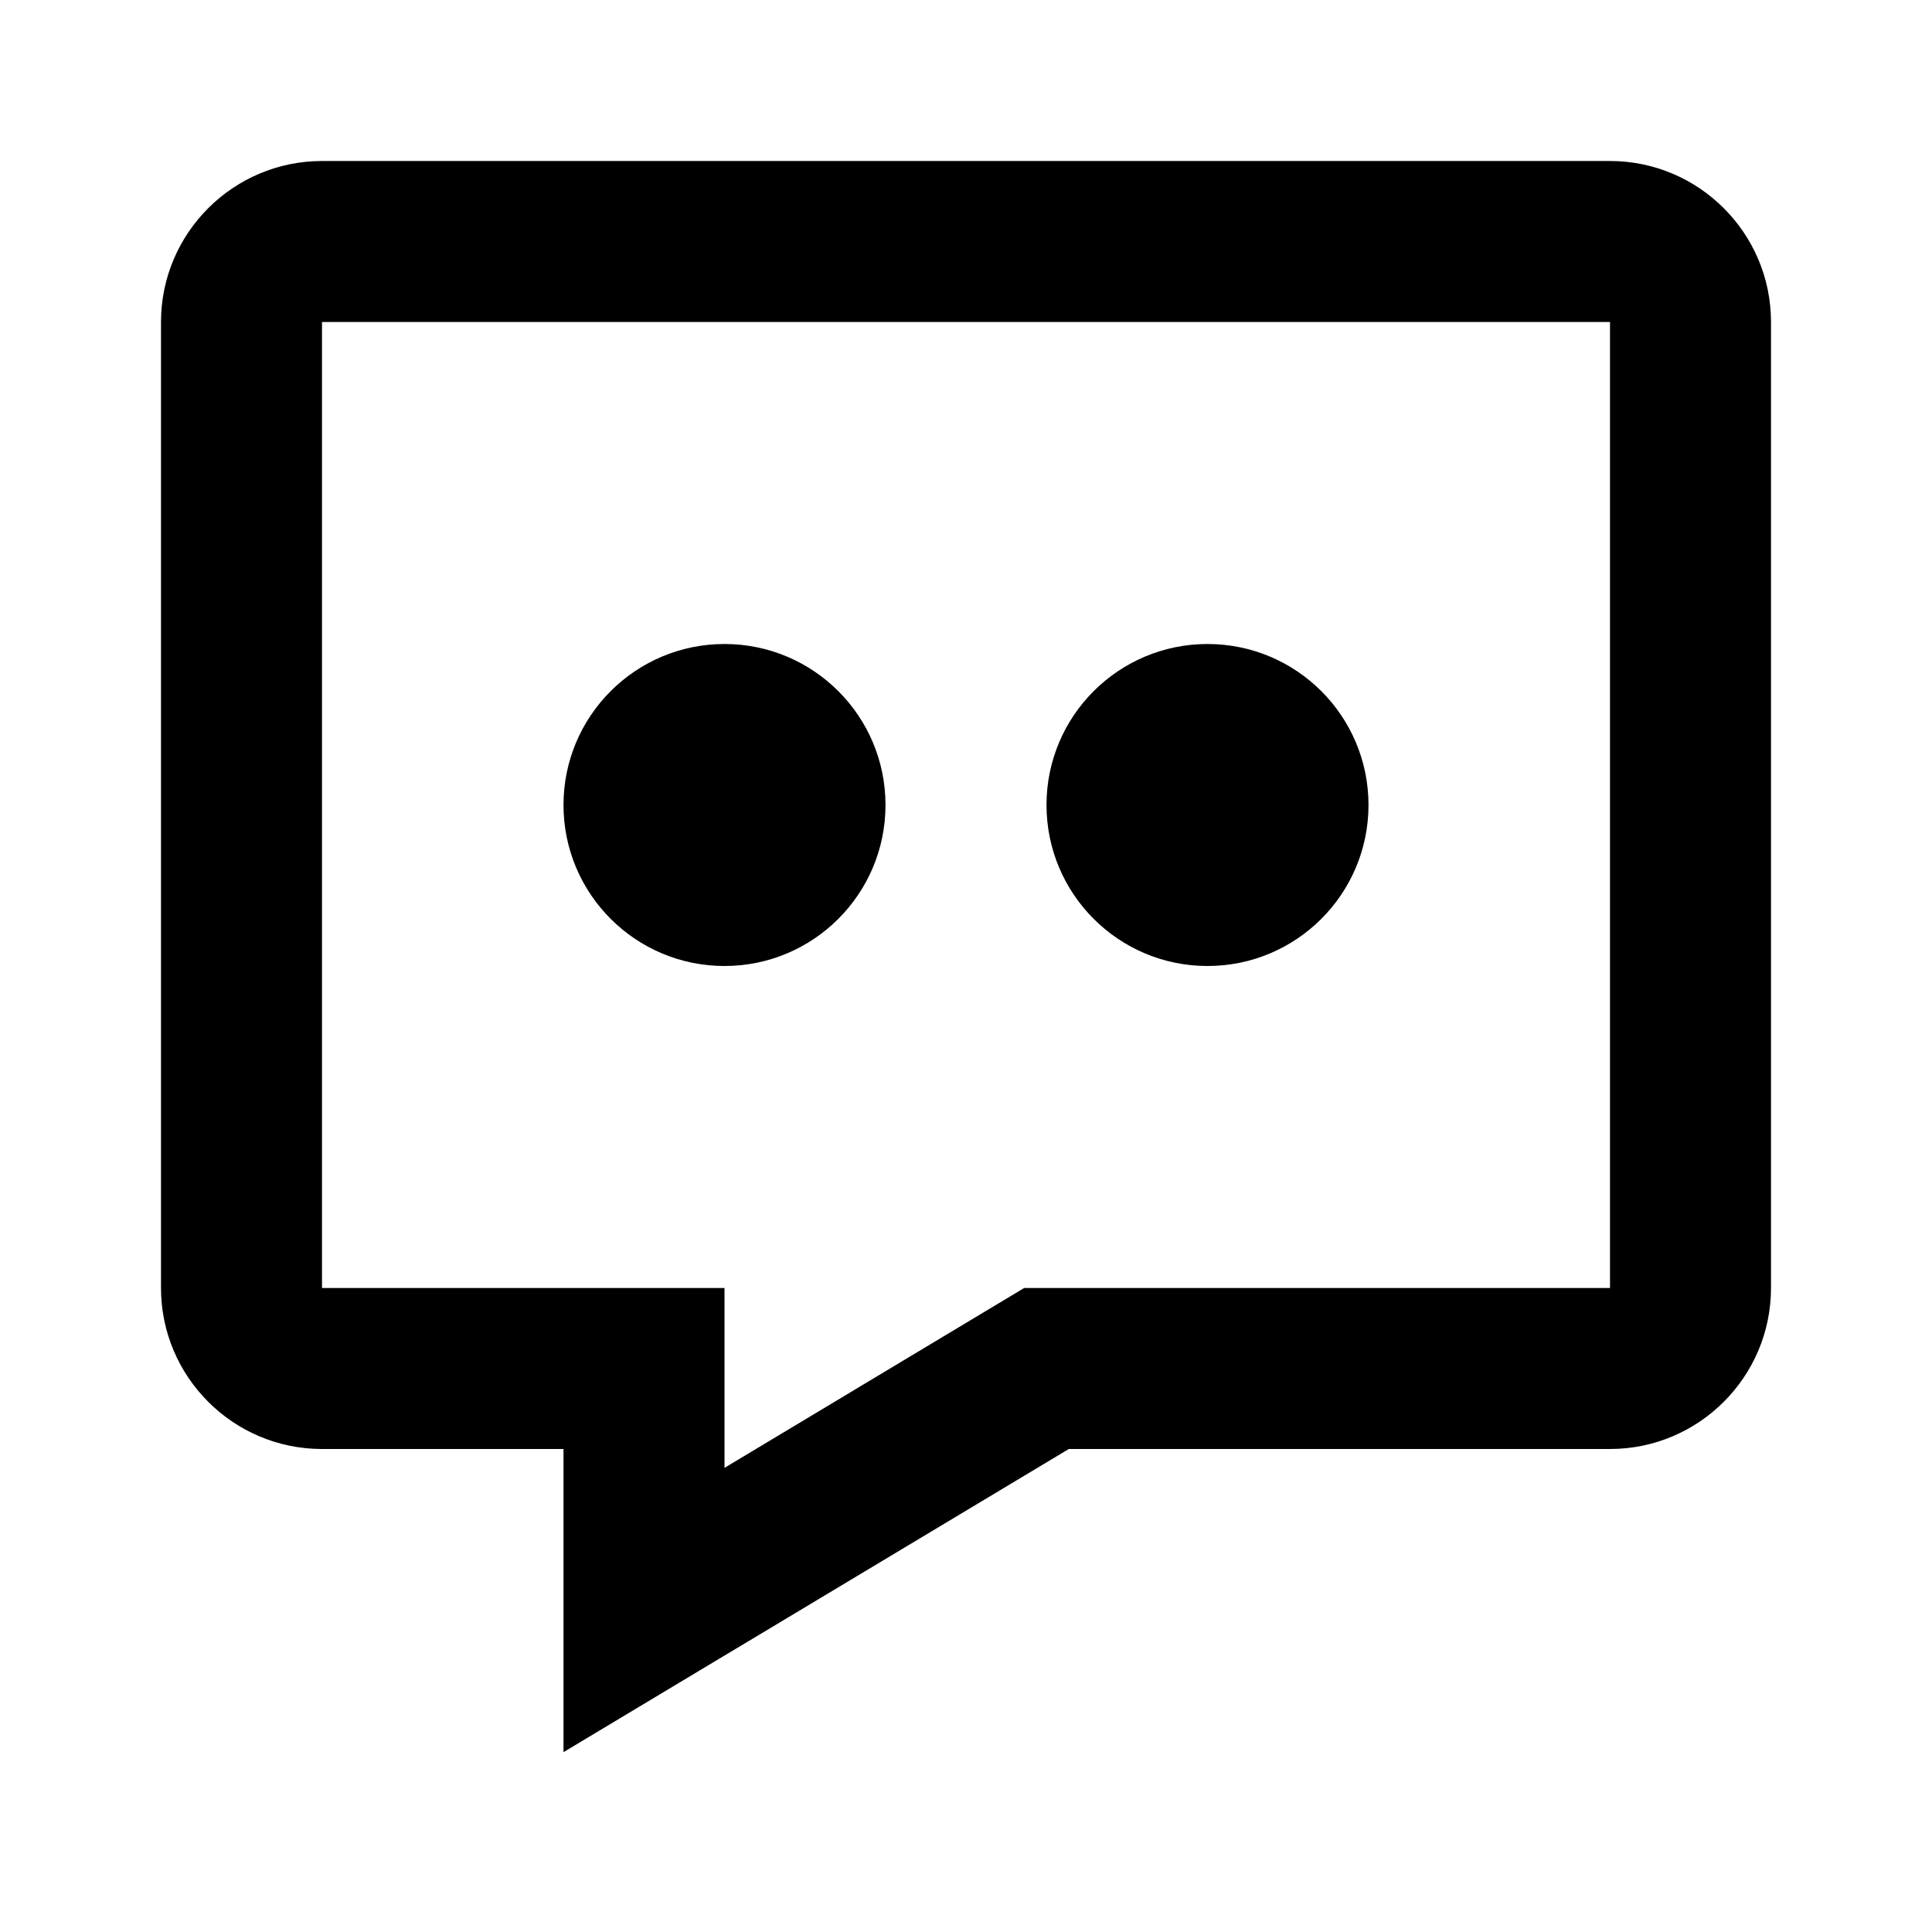
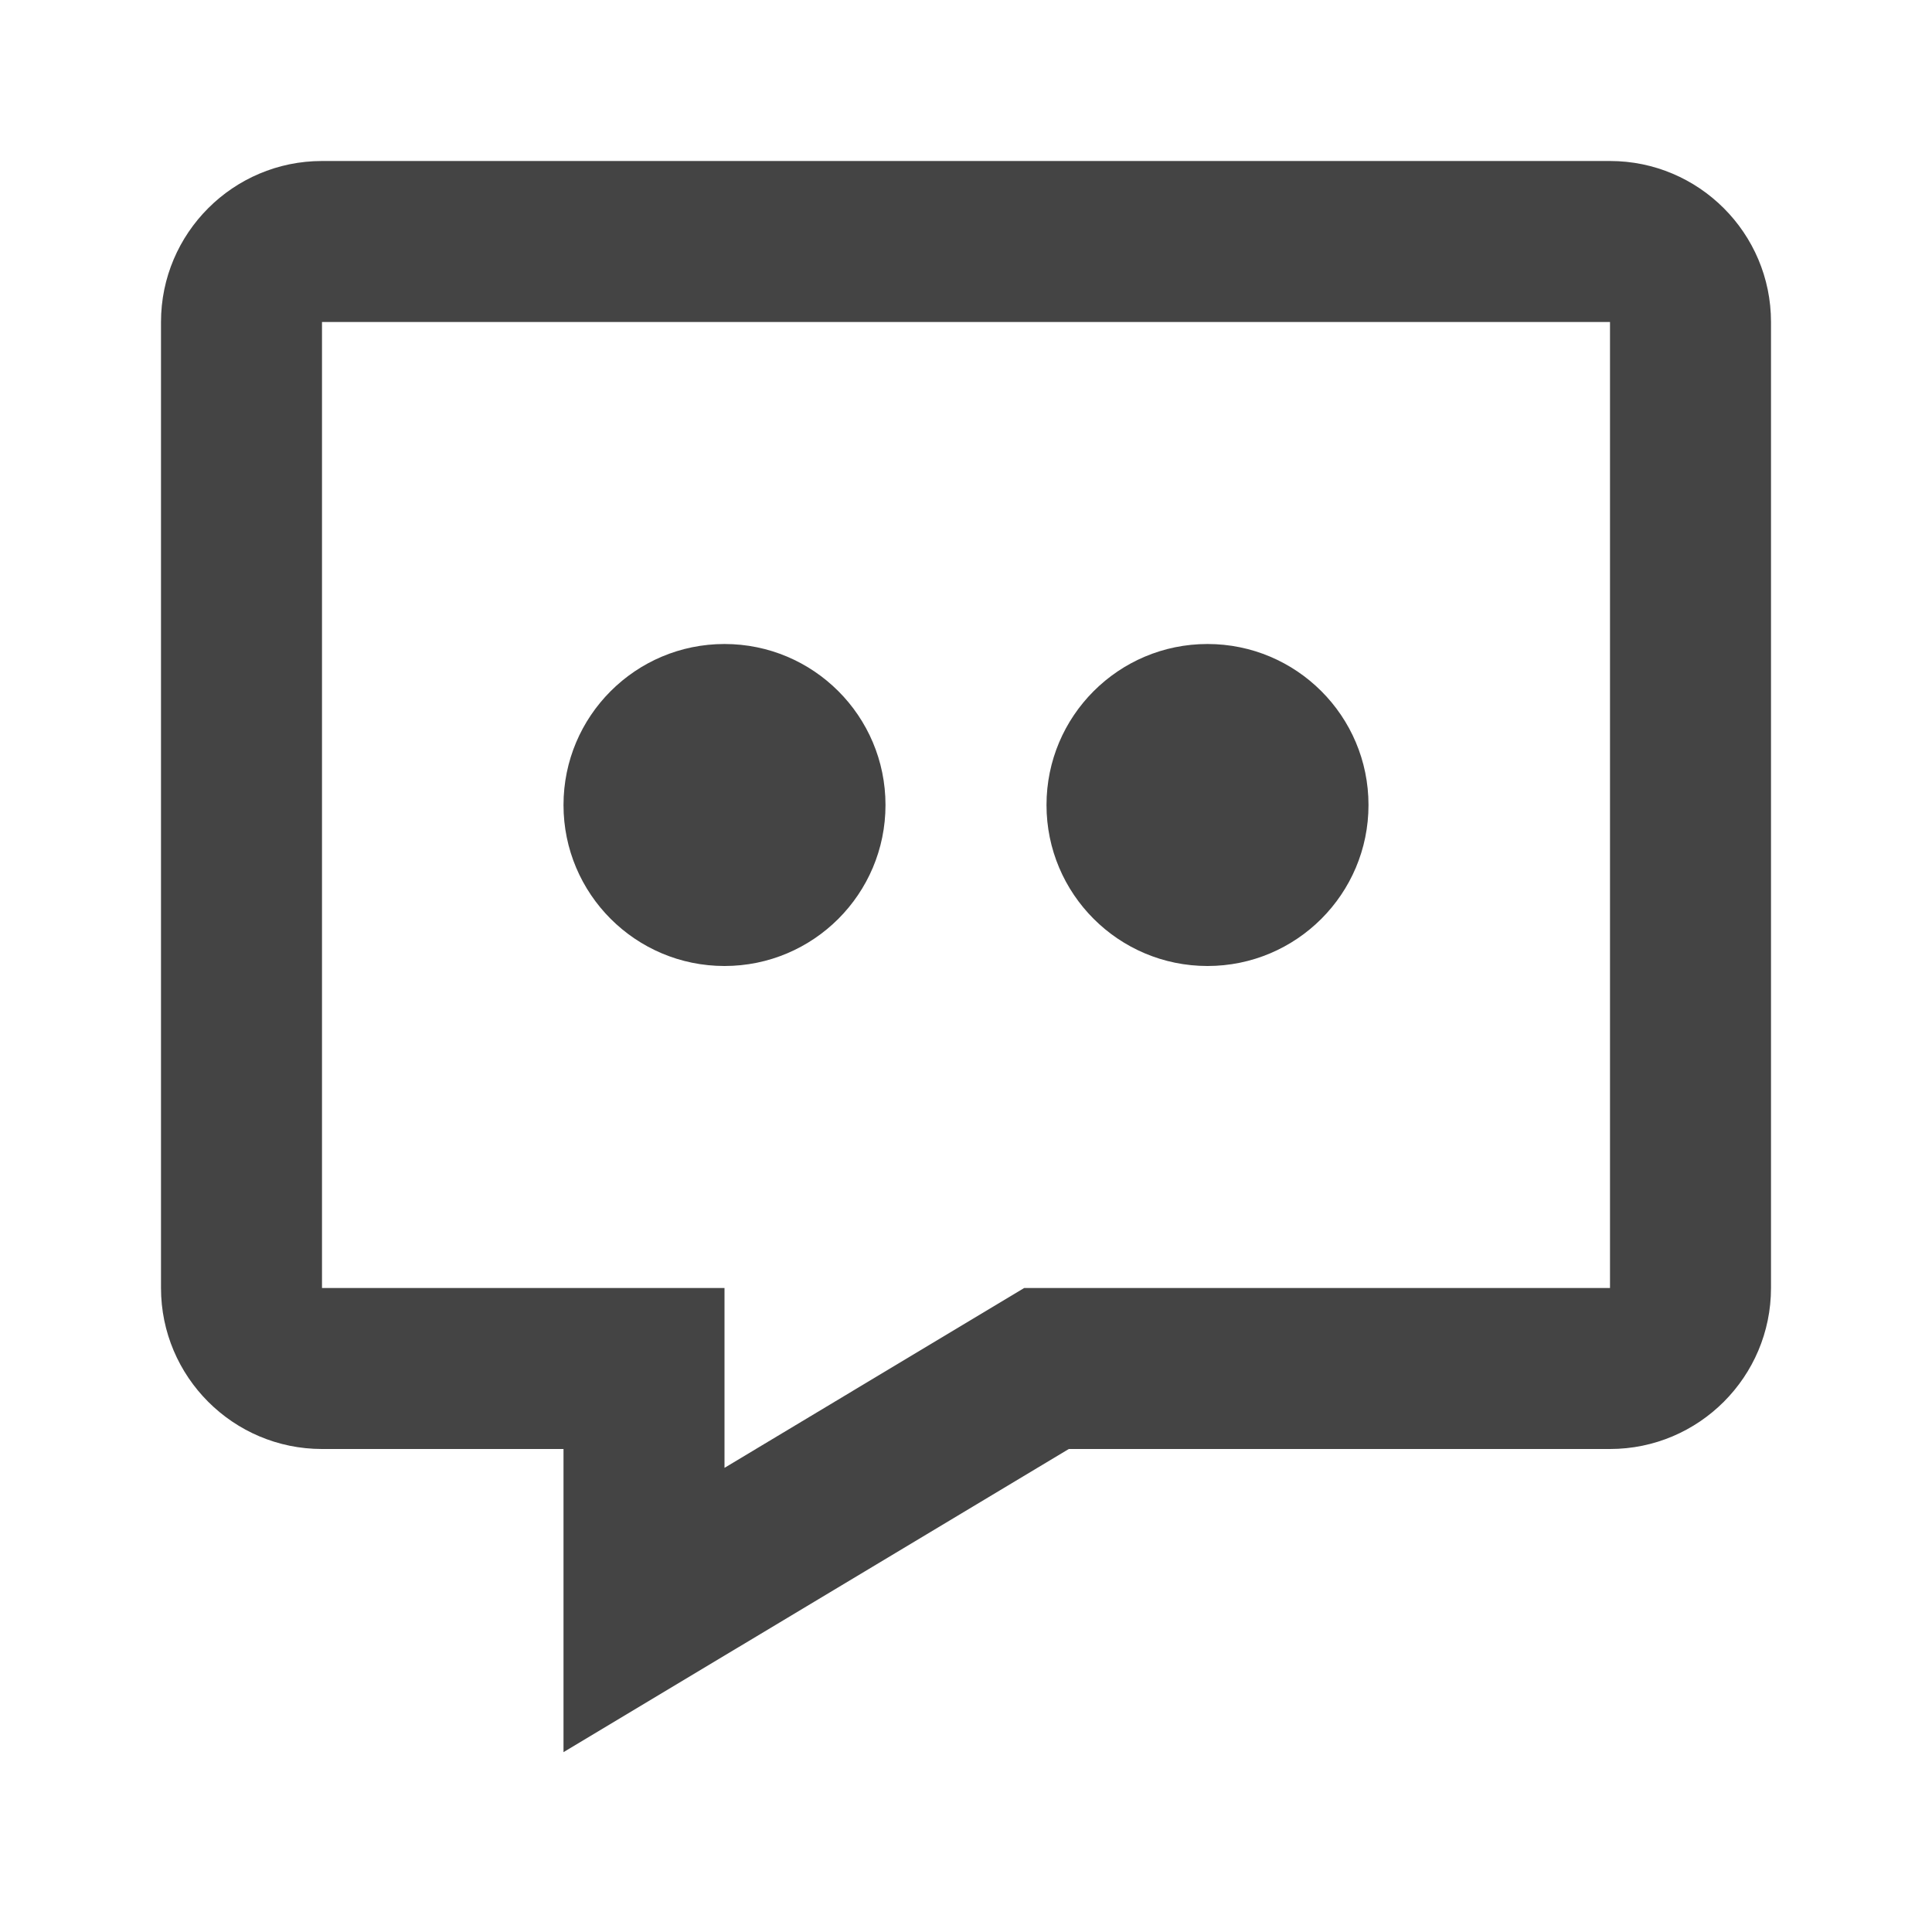
- <svg xmlns="http://www.w3.org/2000/svg" width="24" height="24" viewBox="0 0 24 24" style="fill: rgba(0, 0, 0, 1);transform: ;msFilter:;">
+ <svg xmlns="http://www.w3.org/2000/svg" width="24" height="24" viewBox="0 0 24 24" style="fill:#444;transform: ;msFilter:;">
  <path d="M20 2H4c-1.103 0-2 .897-2 2v12c0 1.103.897 2 2 2h3v3.766L13.277 18H20c1.103 0 2-.897 2-2V4c0-1.103-.897-2-2-2zm0 14h-7.277L9 18.234V16H4V4h16v12z" />
  <circle cx="15" cy="10" r="2" />
  <circle cx="9" cy="10" r="2" />
</svg>
